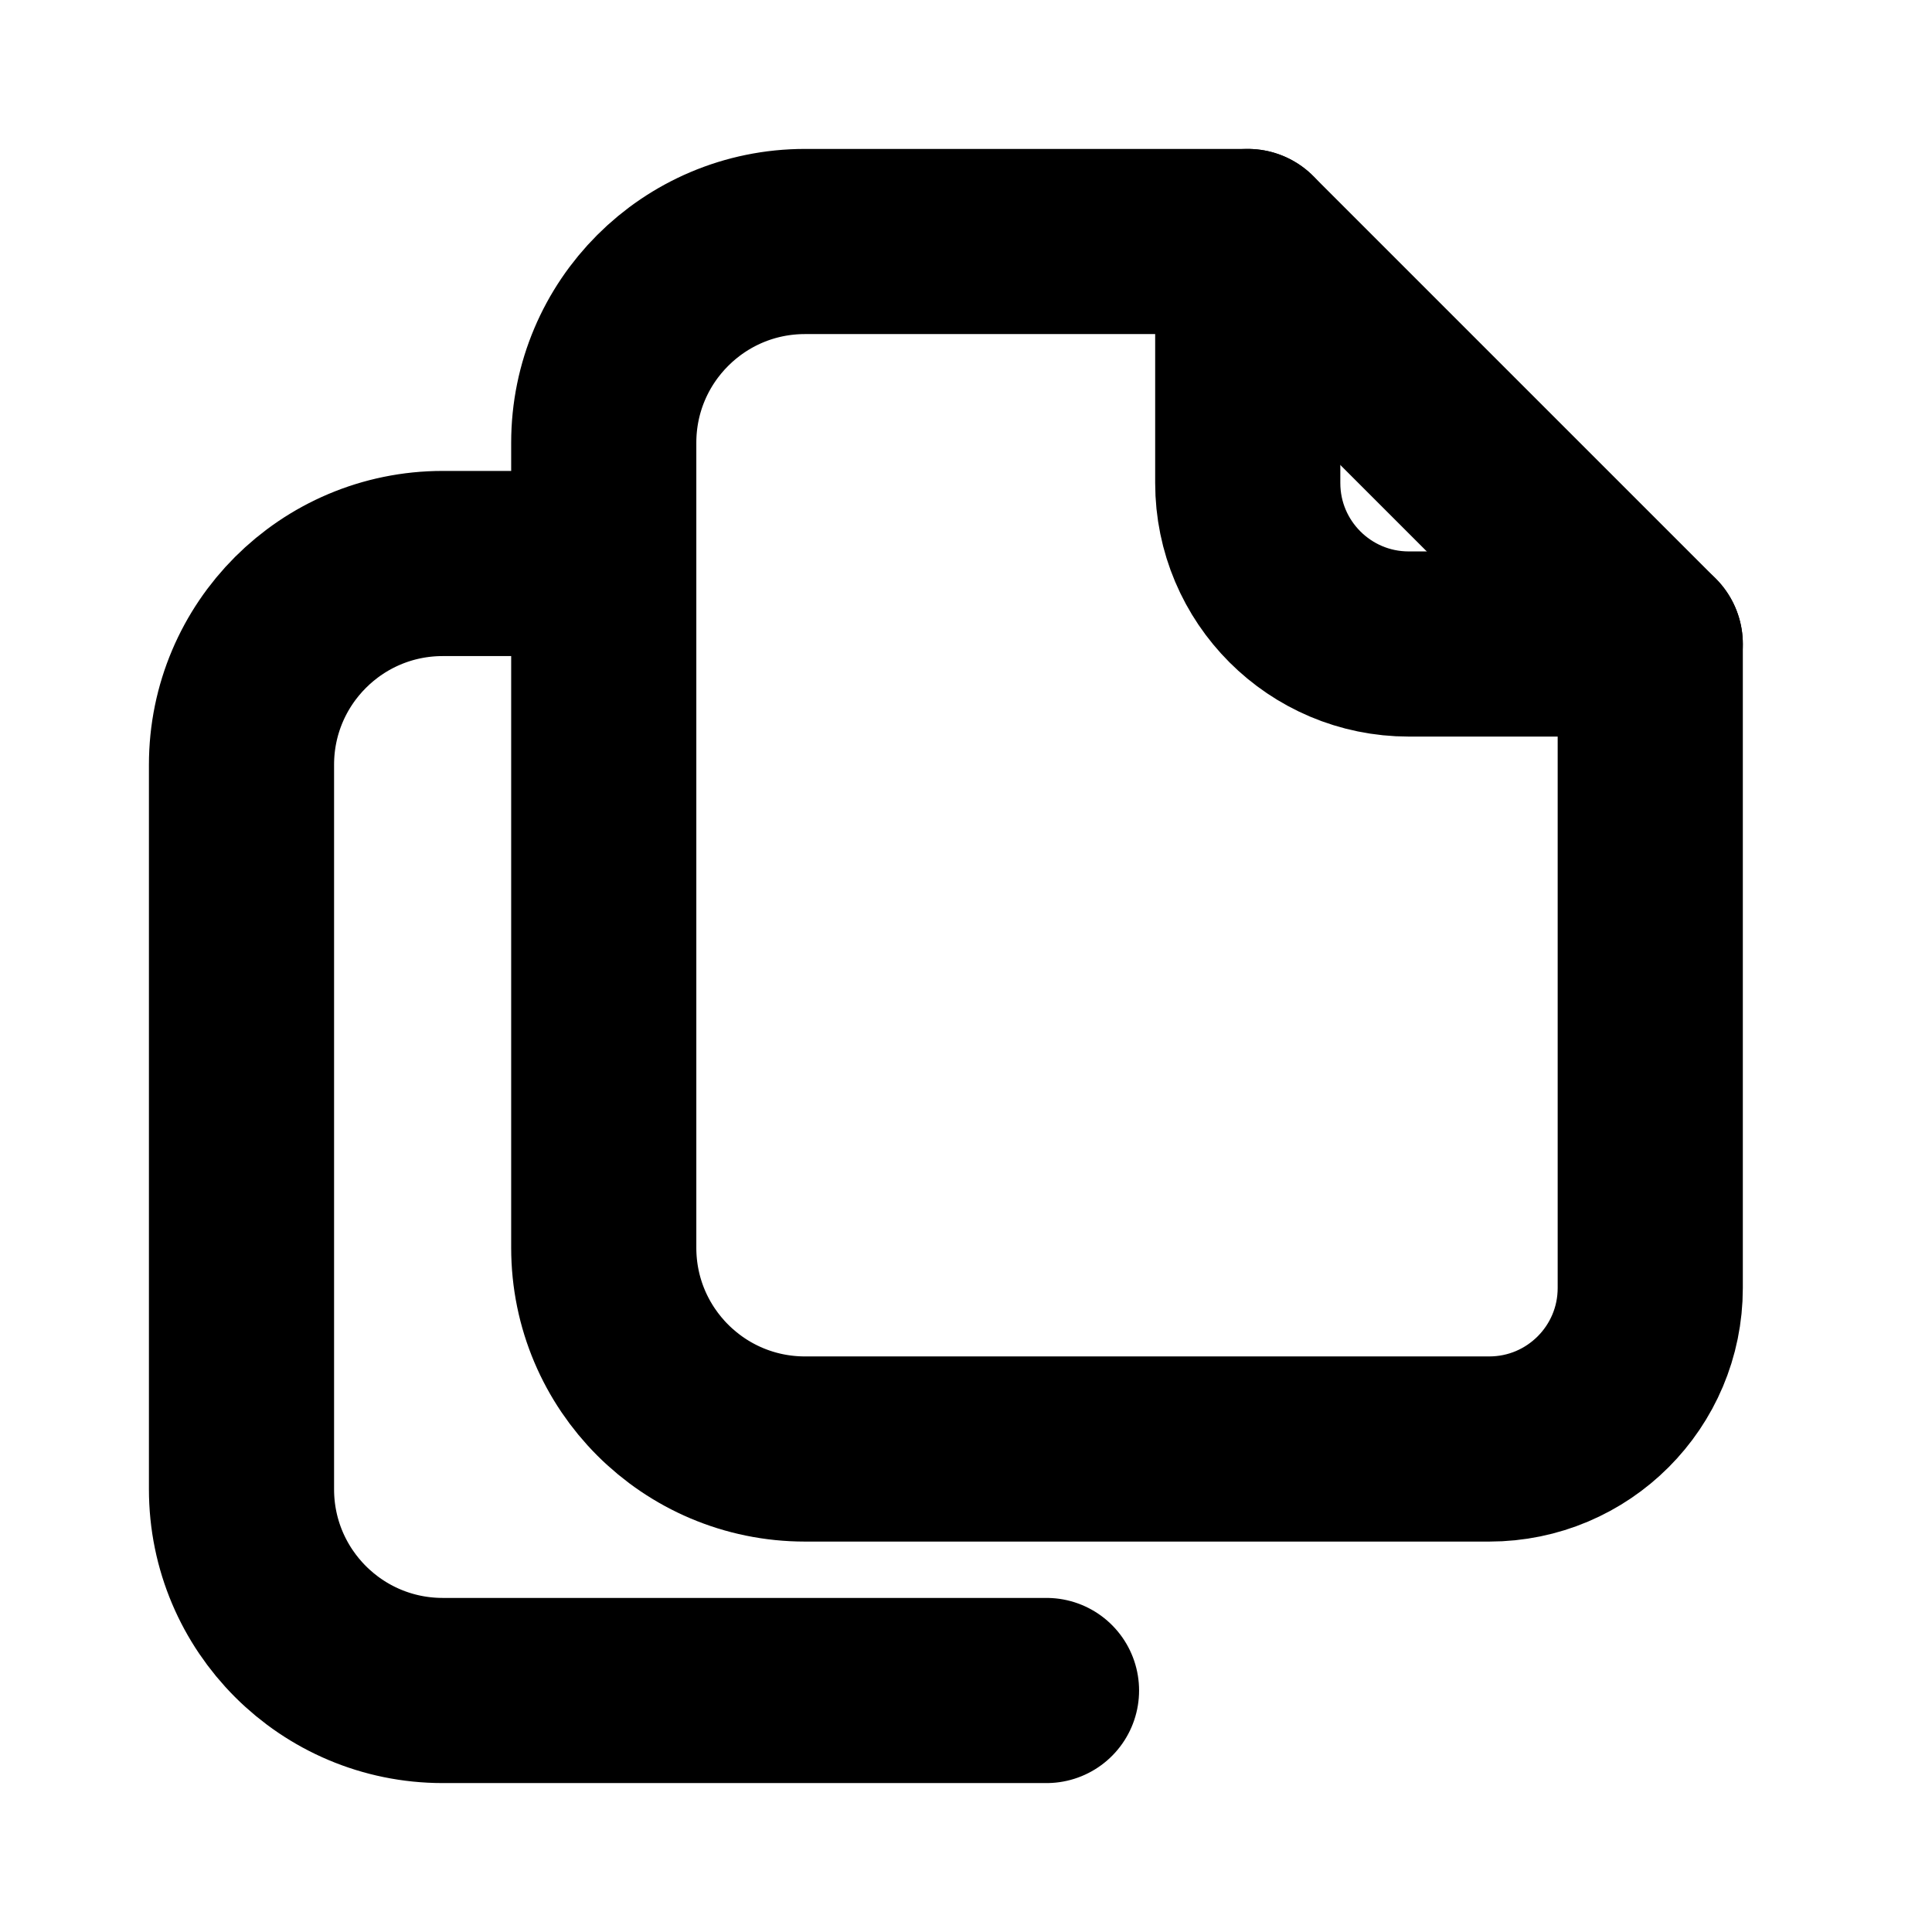
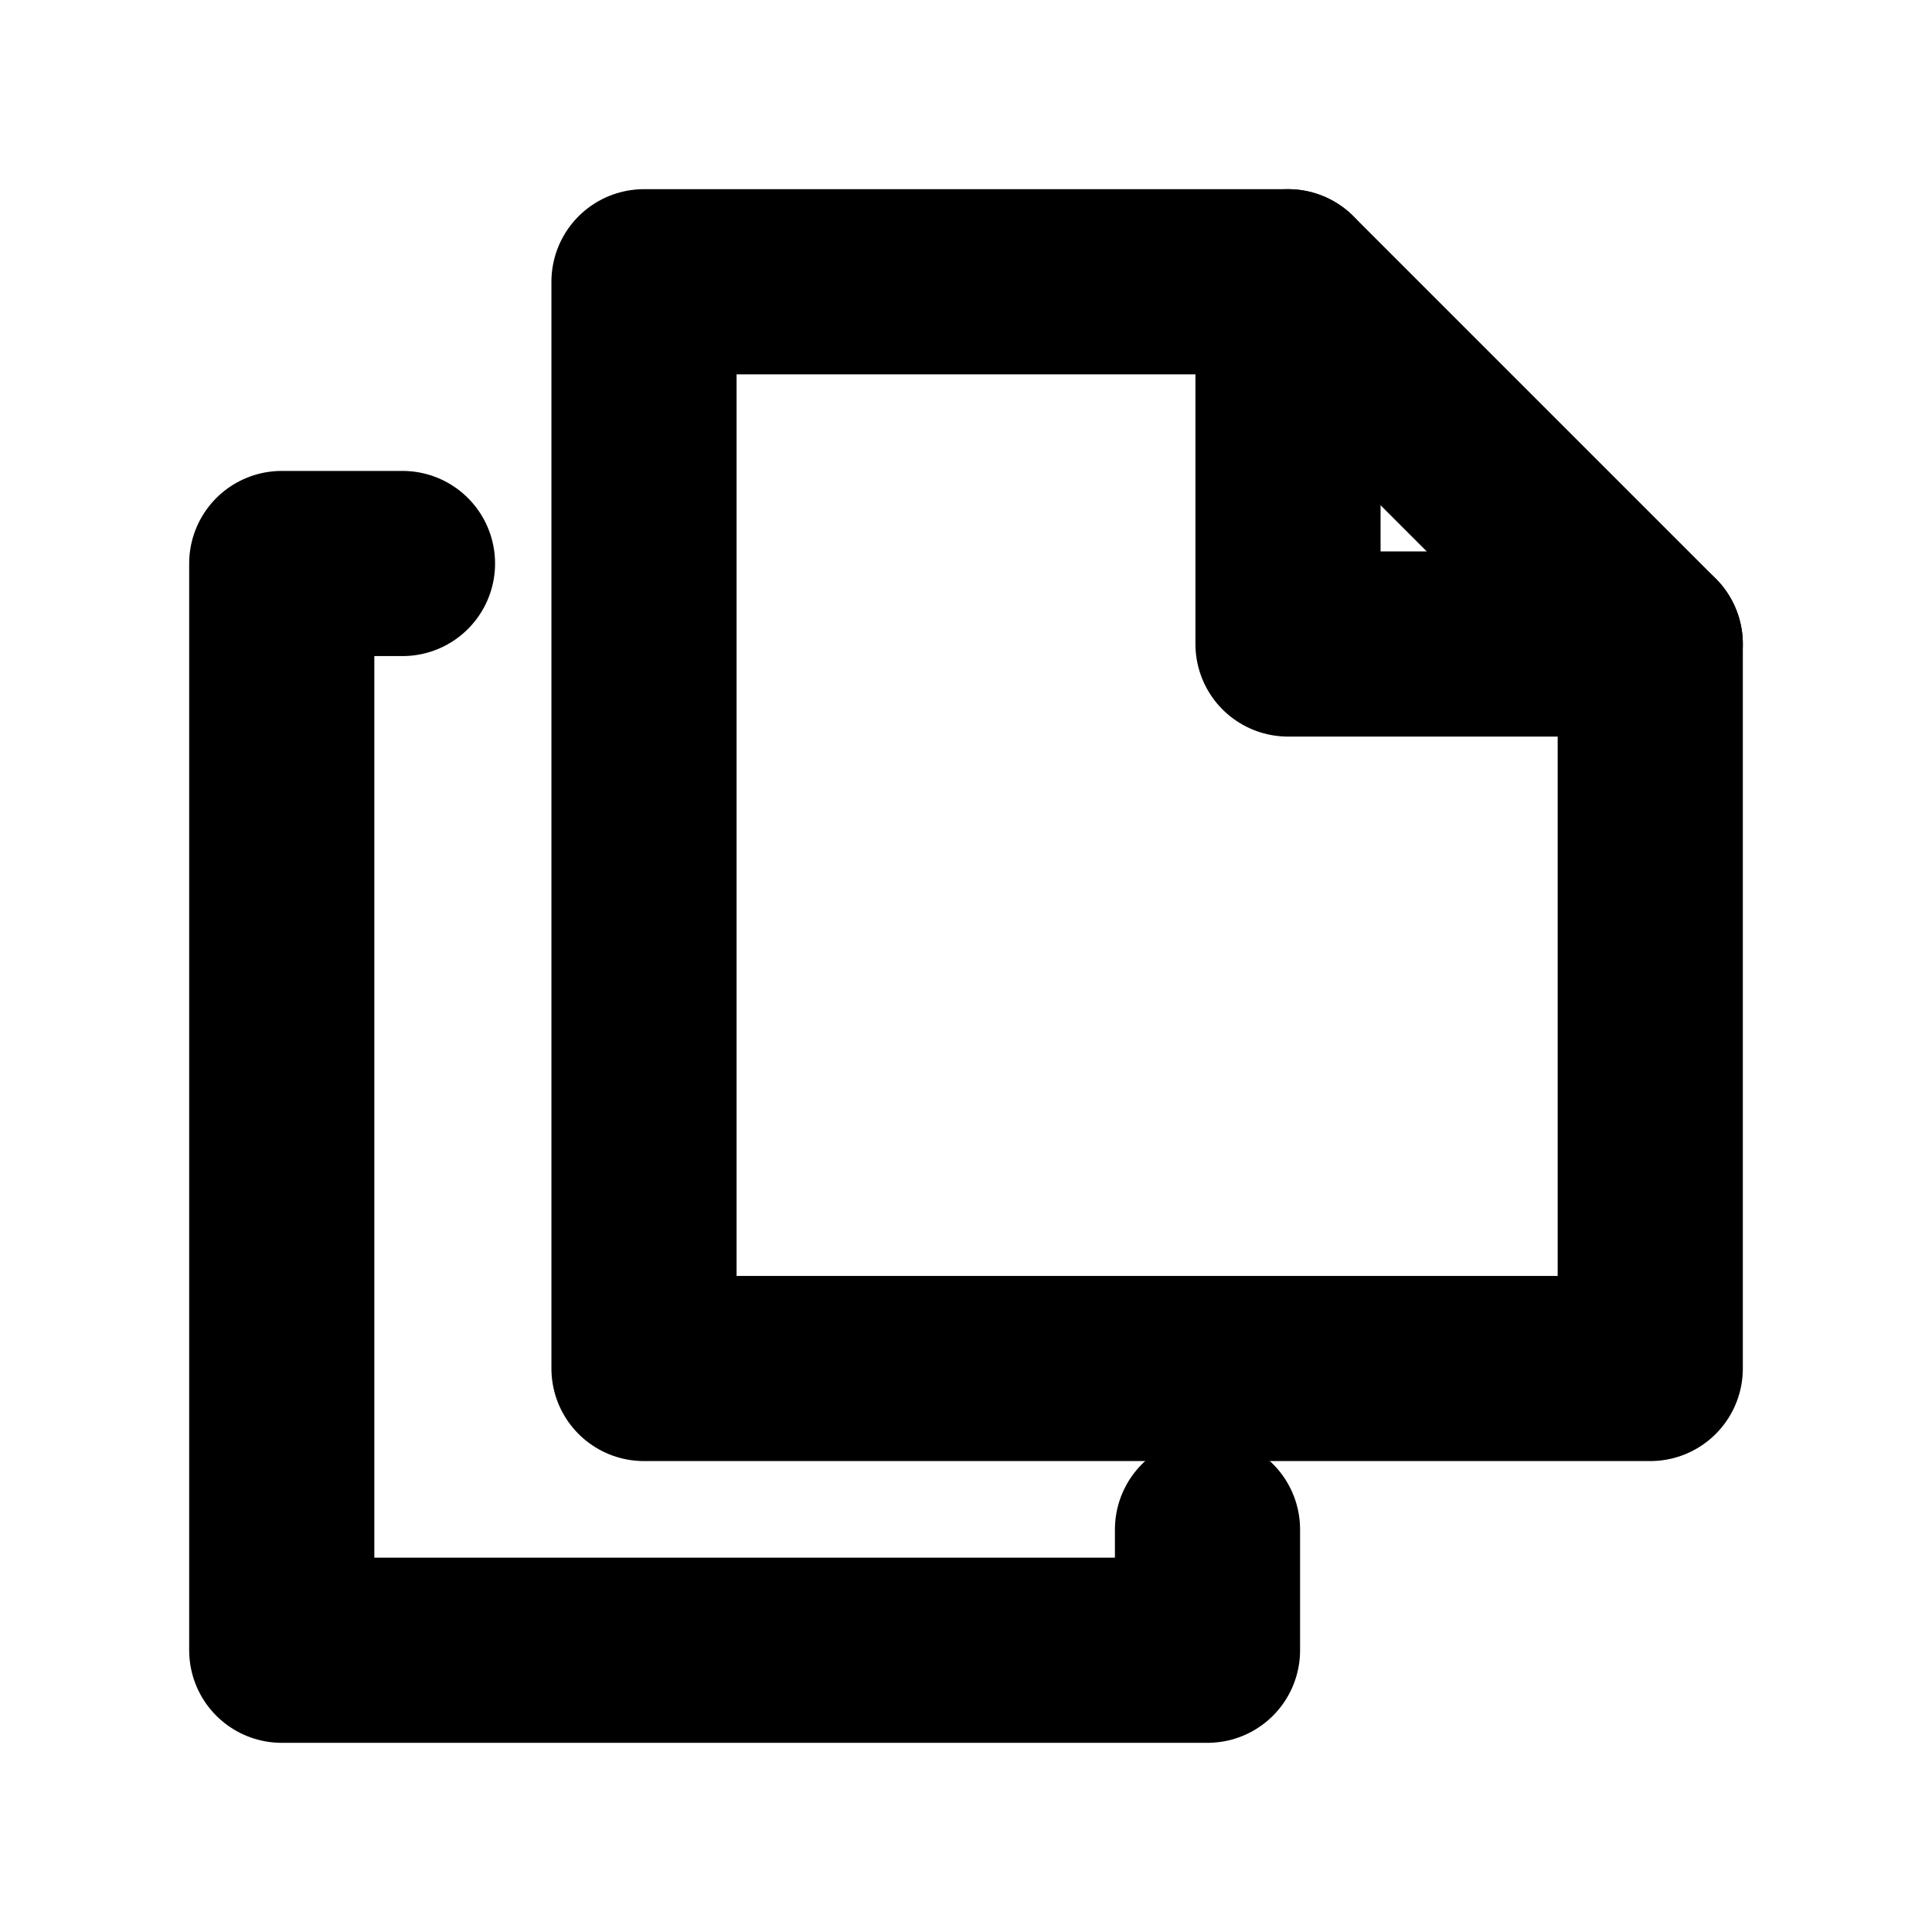
- <svg xmlns="http://www.w3.org/2000/svg" width="100%" height="100%" viewBox="0 0 24 24" fill="none" stroke="currentColor" stroke-width="2.3" stroke-linecap="round" stroke-linejoin="round" data-macro-icon="files-bold" aria-hidden="true" focusable="false">
-   <path d="M7 7H5.5A2.5 2.5 0 0 0 3 9.5v9A2.5 2.5 0 0 0 5.5 21H13" />
-   <path d="M15.5 3H10A2.5 2.5 0 0 0 7.5 5.5v10A2.5 2.5 0 0 0 10 18h8.5a2 2 0 0 0 2-2V8l-5-5Z" />
-   <path d="M15.5 3v3a2 2 0 0 0 2 2h3" />
+ <svg xmlns="http://www.w3.org/2000/svg" width="100%" height="100%" viewBox="0 0 24 24" fill="none" stroke="currentColor" stroke-width="2.3" stroke-linecap="round" stroke-linejoin="round" aria-hidden="true" focusable="false" data-macro-icon="files-bold">
+   <path d="M5 7H3.5v13.5H15V19" />
+   <path d="M8 3.5h8l4.5 4.5V17H8Z" />
+   <path d="M16 3.5V8h4.5" />
</svg>
